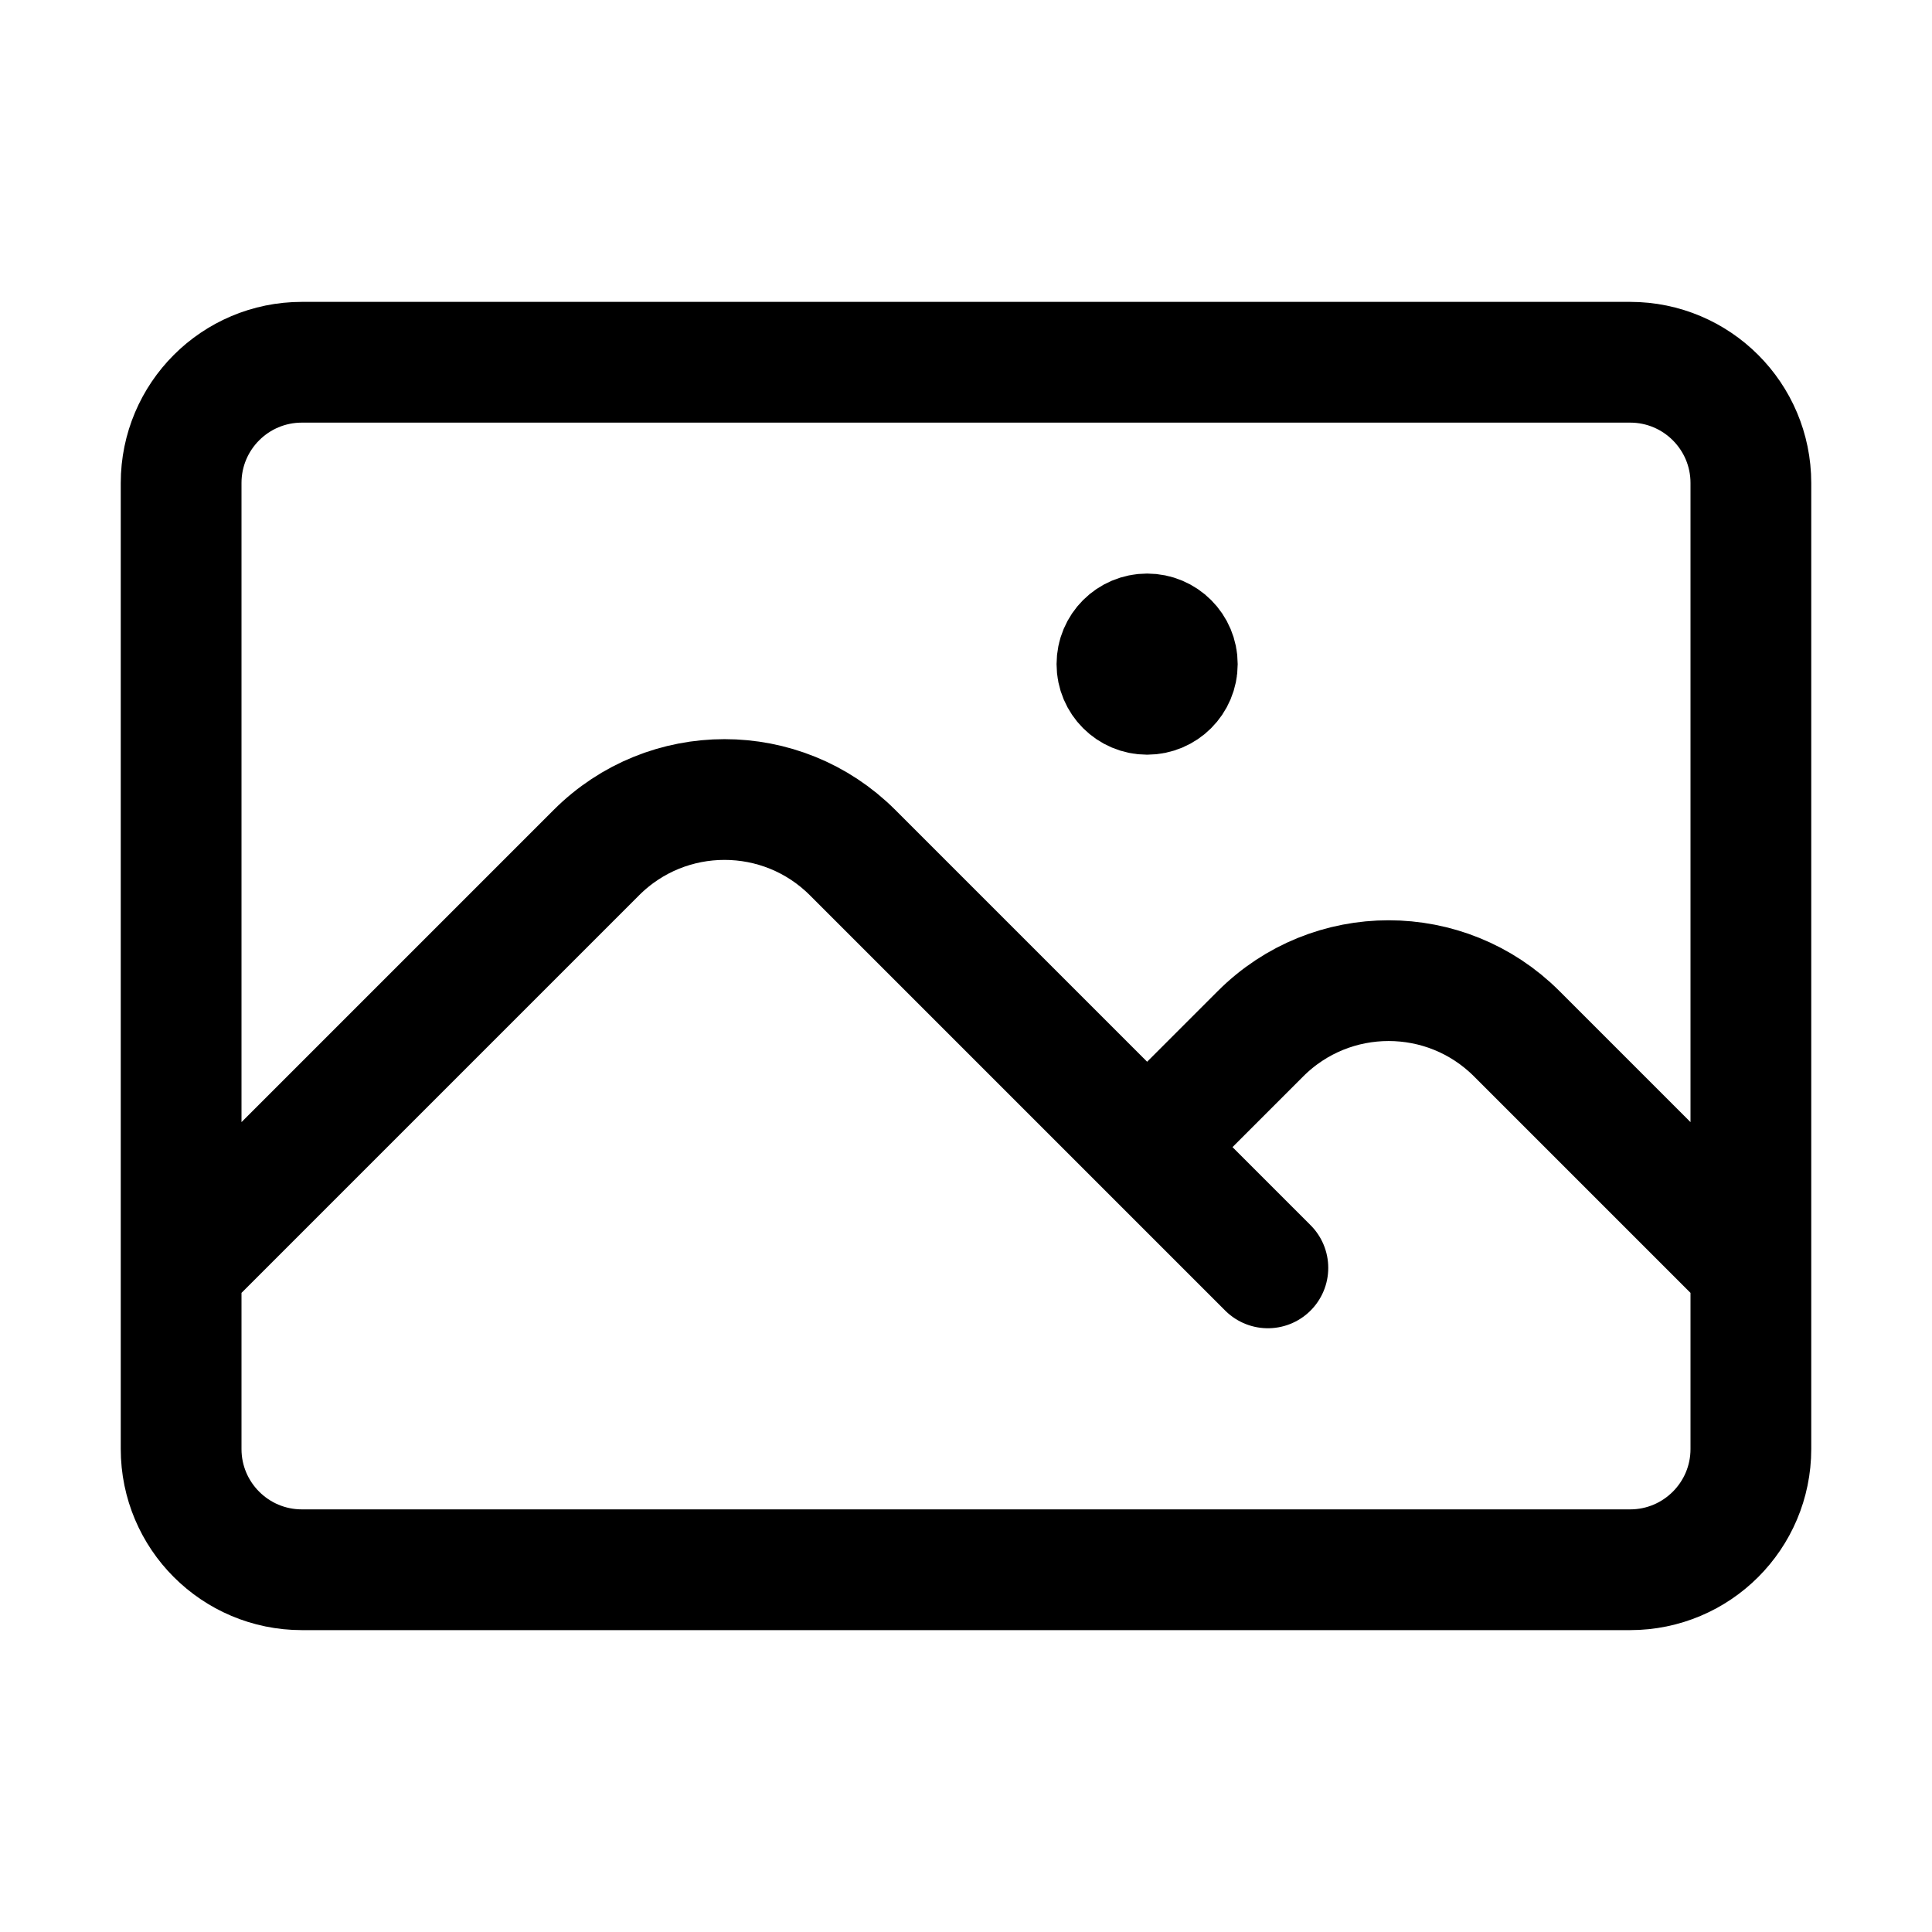
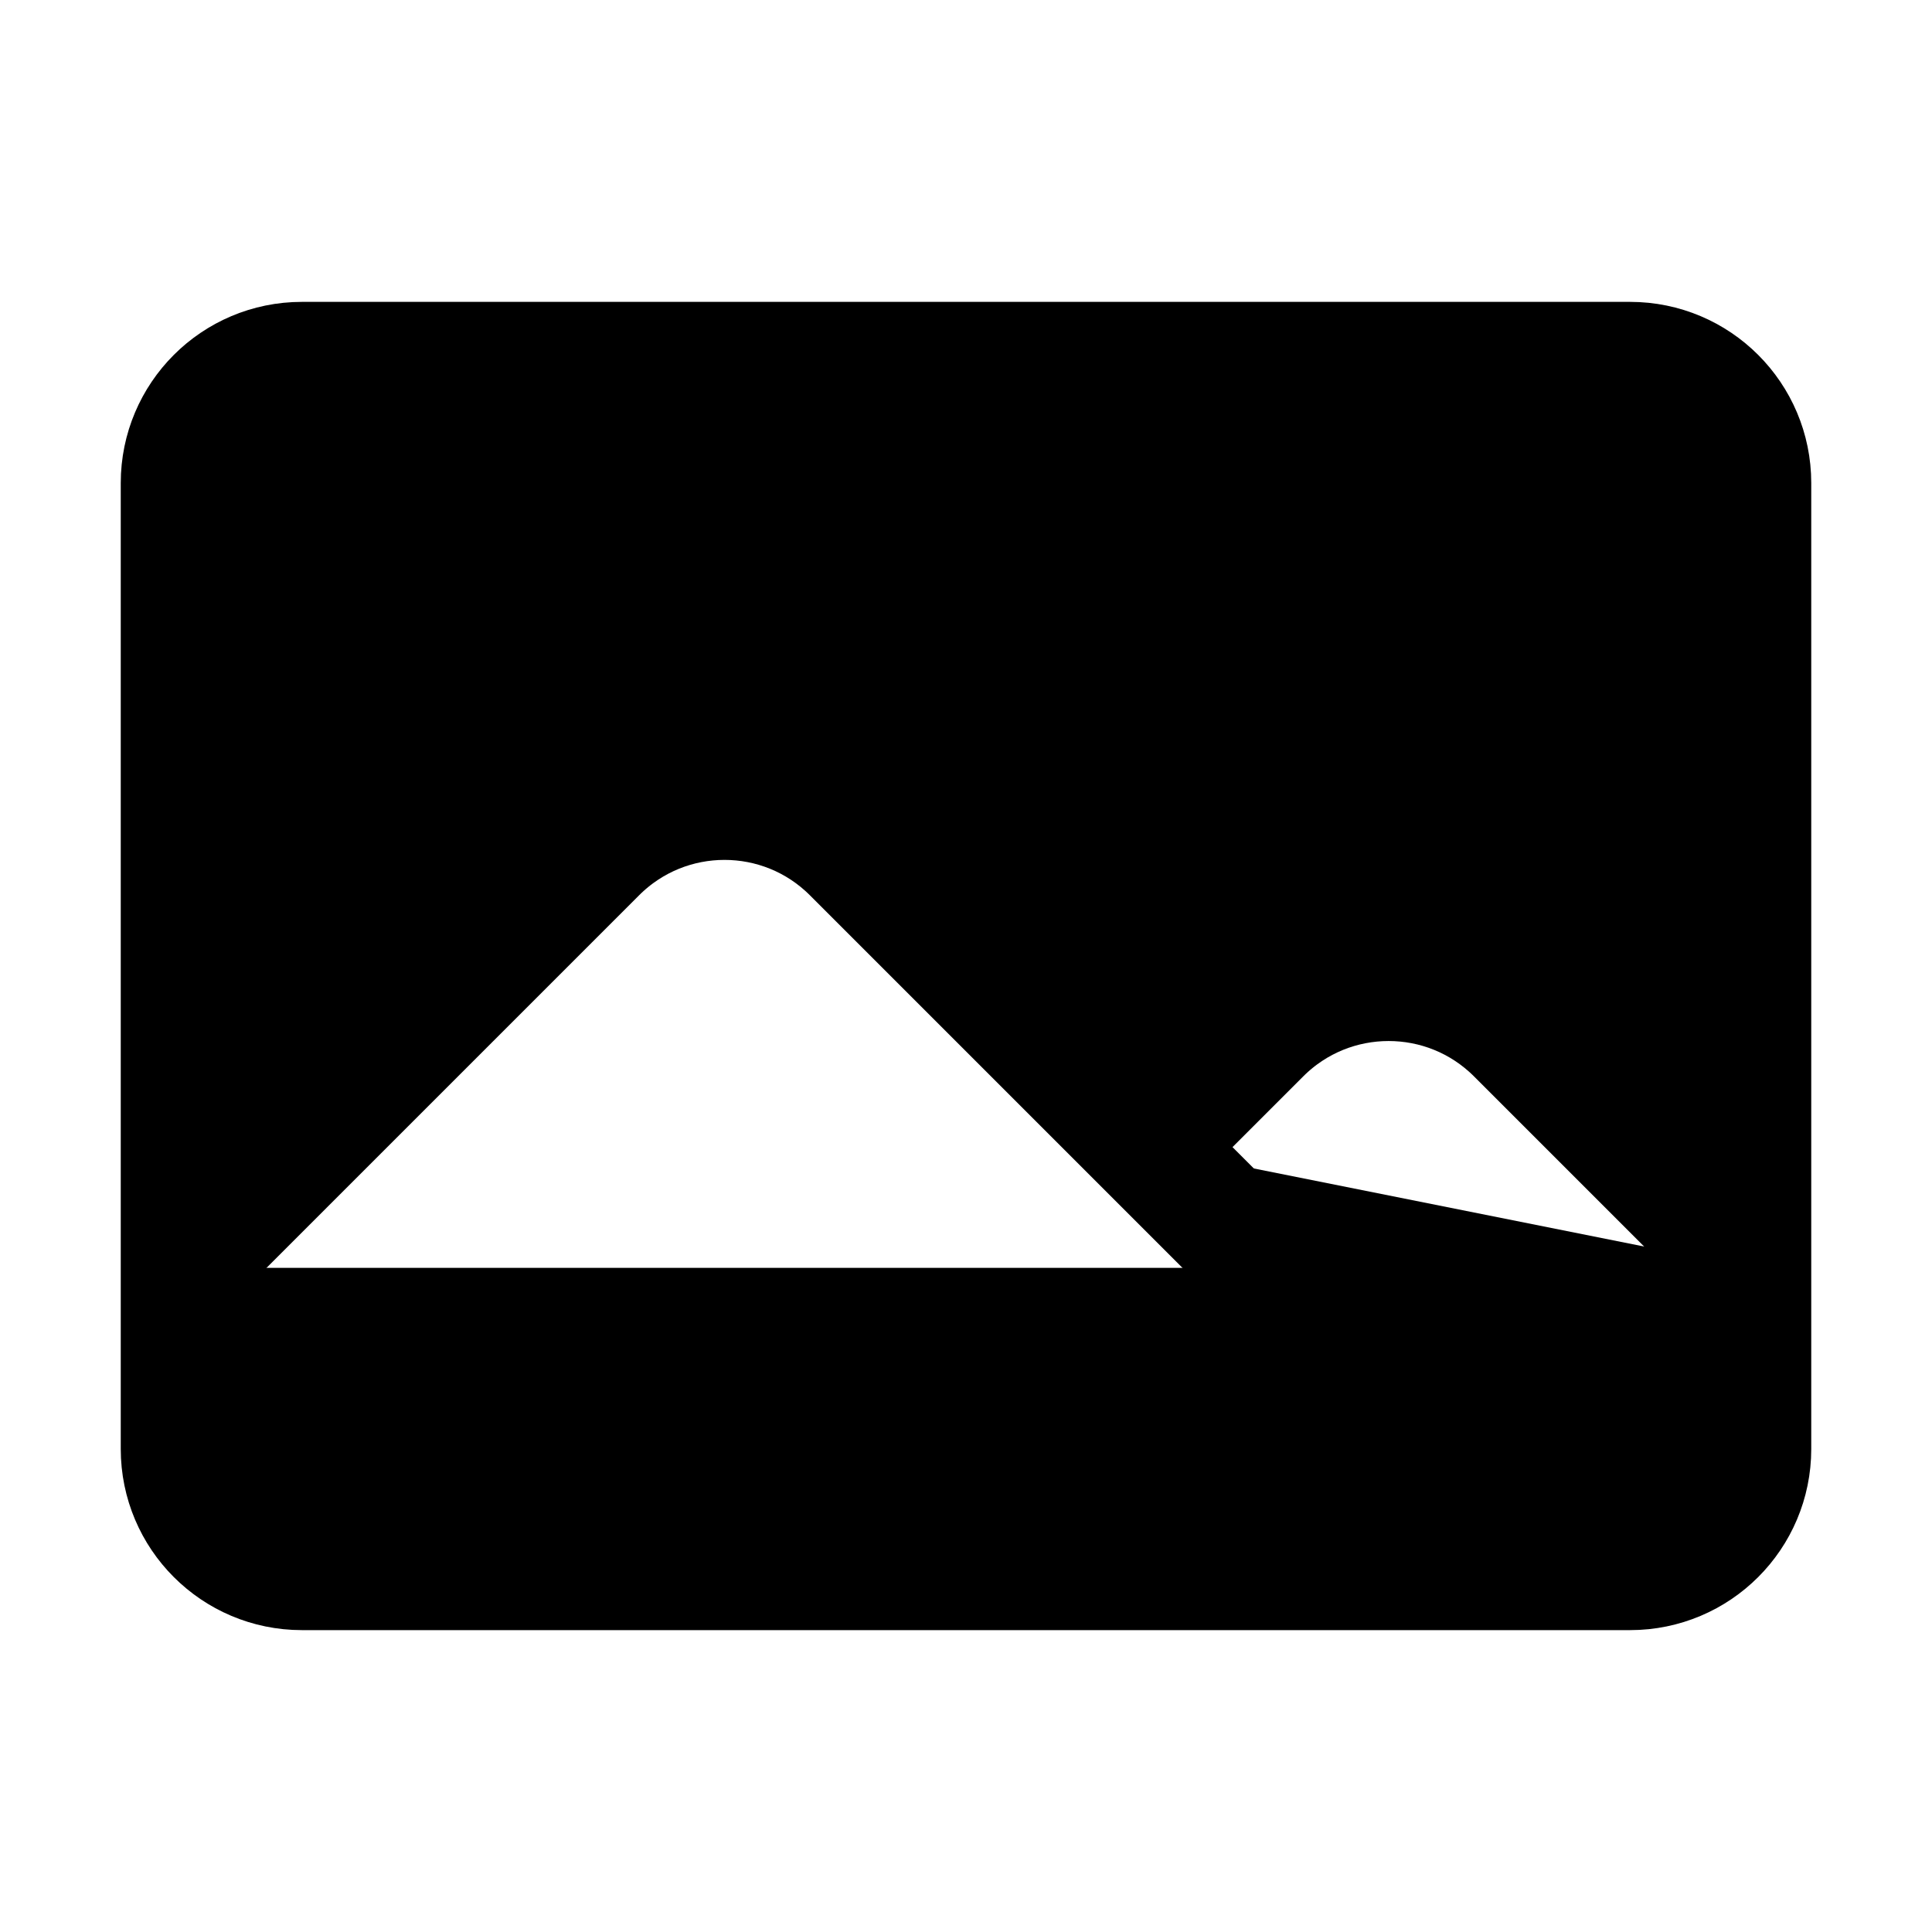
- <svg xmlns="http://www.w3.org/2000/svg" fill="none" viewBox="0 0 24 24" stroke-width="1.5" stroke="currentColor" class="w-6 h-6">
+ <svg xmlns="http://www.w3.org/2000/svg" fill="current" viewBox="0 0 24 24" stroke-width="1.5" stroke="currentColor" class="w-6 h-6">
  <path stroke-linecap="round" stroke-linejoin="round" d="M2.25 15.75l5.159-5.159a2.25 2.25 0 013.182 0l5.159 5.159m-1.5-1.5l1.409-1.409a2.25 2.25 0 013.182 0l2.909 2.909m-18 3.75h16.5a1.5 1.5 0 001.5-1.5V6a1.5 1.5 0 00-1.5-1.5H3.75A1.5 1.5 0 002.25 6v12a1.5 1.5 0 001.5 1.5zm10.5-11.25h.008v.008h-.008V8.25zm.375 0a.375.375 0 11-.75 0 .375.375 0 01.75 0z" />
</svg>
